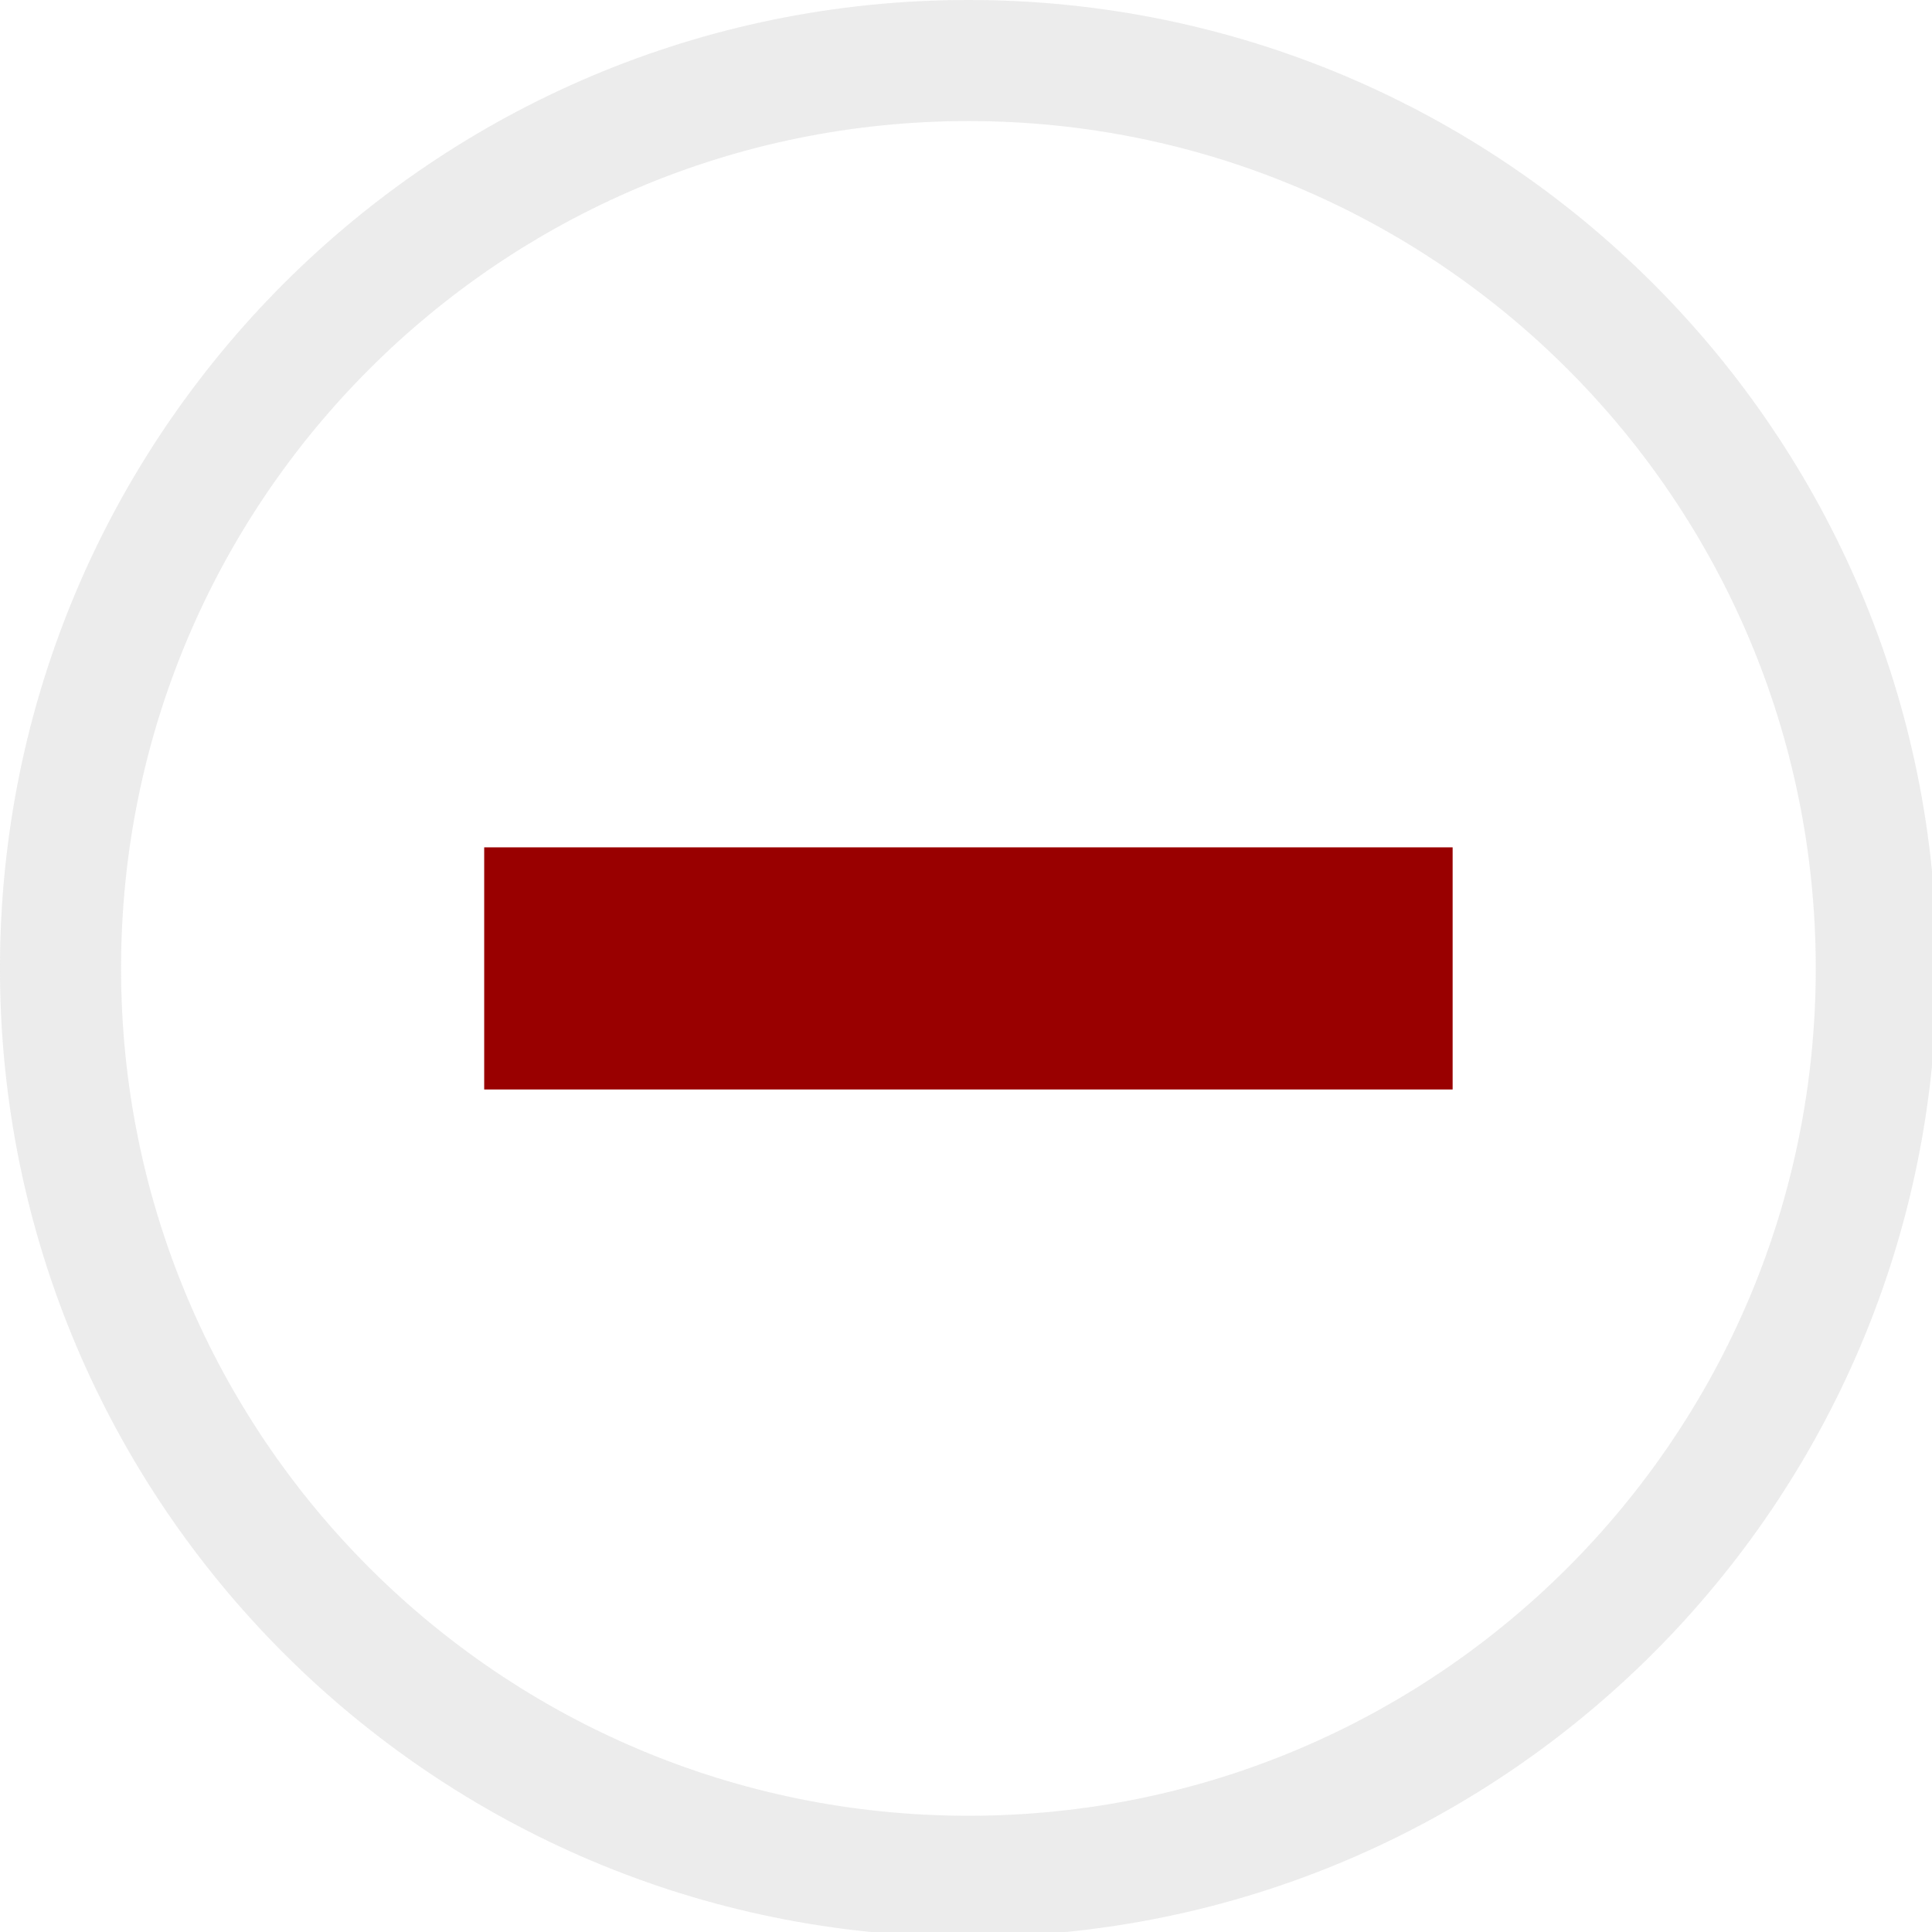
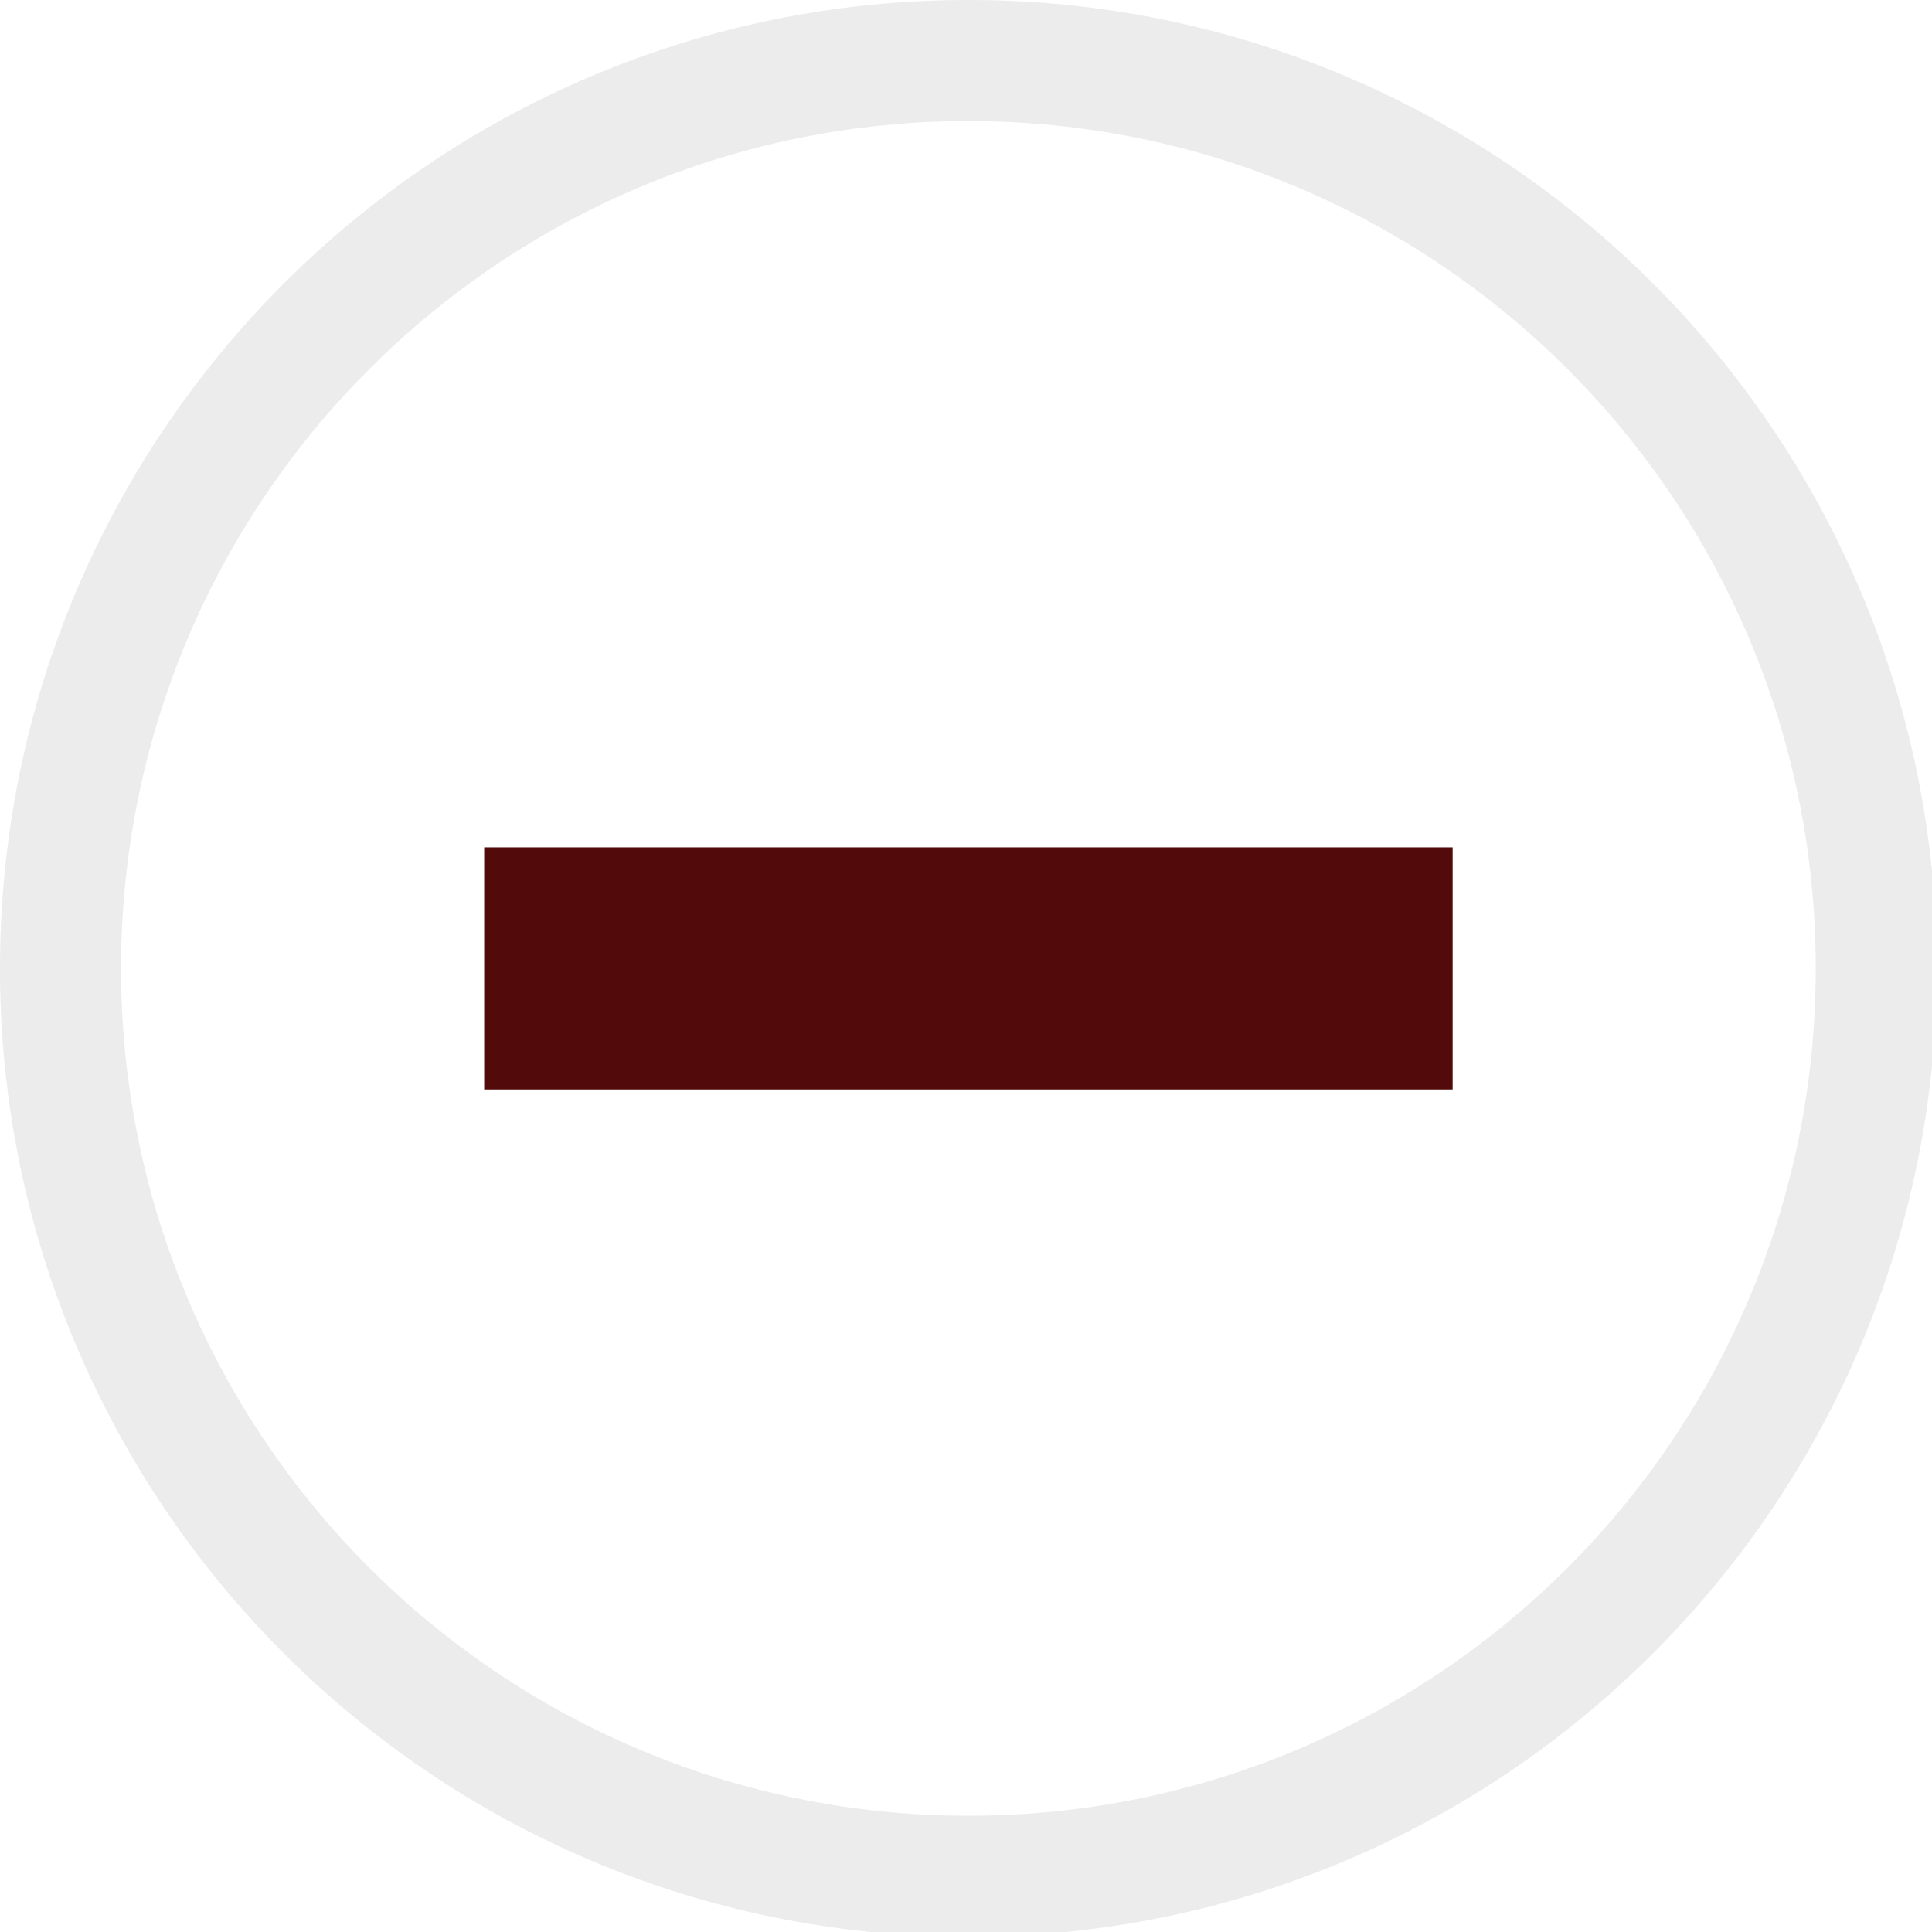
<svg xmlns="http://www.w3.org/2000/svg" width="133pt" height="133pt" viewBox="0 0 133 133" version="1.1">
  <g id="surface1">
    <path style=" stroke:none;fill-rule:nonzero;fill:#dedede;fill-opacity:0.5;" d="M 66.668 0 C 29.852 0 0 29.852 0 66.668 C 0 103.484 29.852 133.332 66.668 133.332 C 103.484 133.332 133.332 103.484 133.332 66.668 C 133.332 29.852 103.484 0 66.668 0 Z M 66.668 8.332 C 98.895 8.332 125 34.441 125 66.668 C 125 98.895 98.895 125 66.668 125 C 34.441 125 8.332 98.895 8.332 66.668 C 8.332 34.441 34.441 8.332 66.668 8.332 Z M 66.668 8.332 " />
    <path style=" stroke:none;fill-rule:nonzero;fill:#dedede;fill-opacity:0.15;" d="M 66.668 0 C 29.852 0 0 29.852 0 66.668 C 0 103.484 29.852 133.332 66.668 133.332 C 103.484 133.332 133.332 103.484 133.332 66.668 C 133.332 29.852 103.484 0 66.668 0 Z M 66.668 8.332 C 98.895 8.332 125 34.441 125 66.668 C 125 98.895 98.895 125 66.668 125 C 34.441 125 8.332 98.895 8.332 66.668 C 8.332 34.441 34.441 8.332 66.668 8.332 Z M 66.668 8.332 " />
-     <path style=" stroke:none;fill-rule:nonzero;fill:#990000;fill-opacity:1;" d="M 33.332 58.332 L 100 58.332 L 100 75 L 33.332 75 Z M 33.332 58.332 " />
+     <path style=" stroke:none;fill-rule:nonzero;fill:#520A0A;fill-opacity:1;" d="M 33.332 58.332 L 100 58.332 L 100 75 L 33.332 75 Z M 33.332 58.332 " />
  </g>
</svg>
